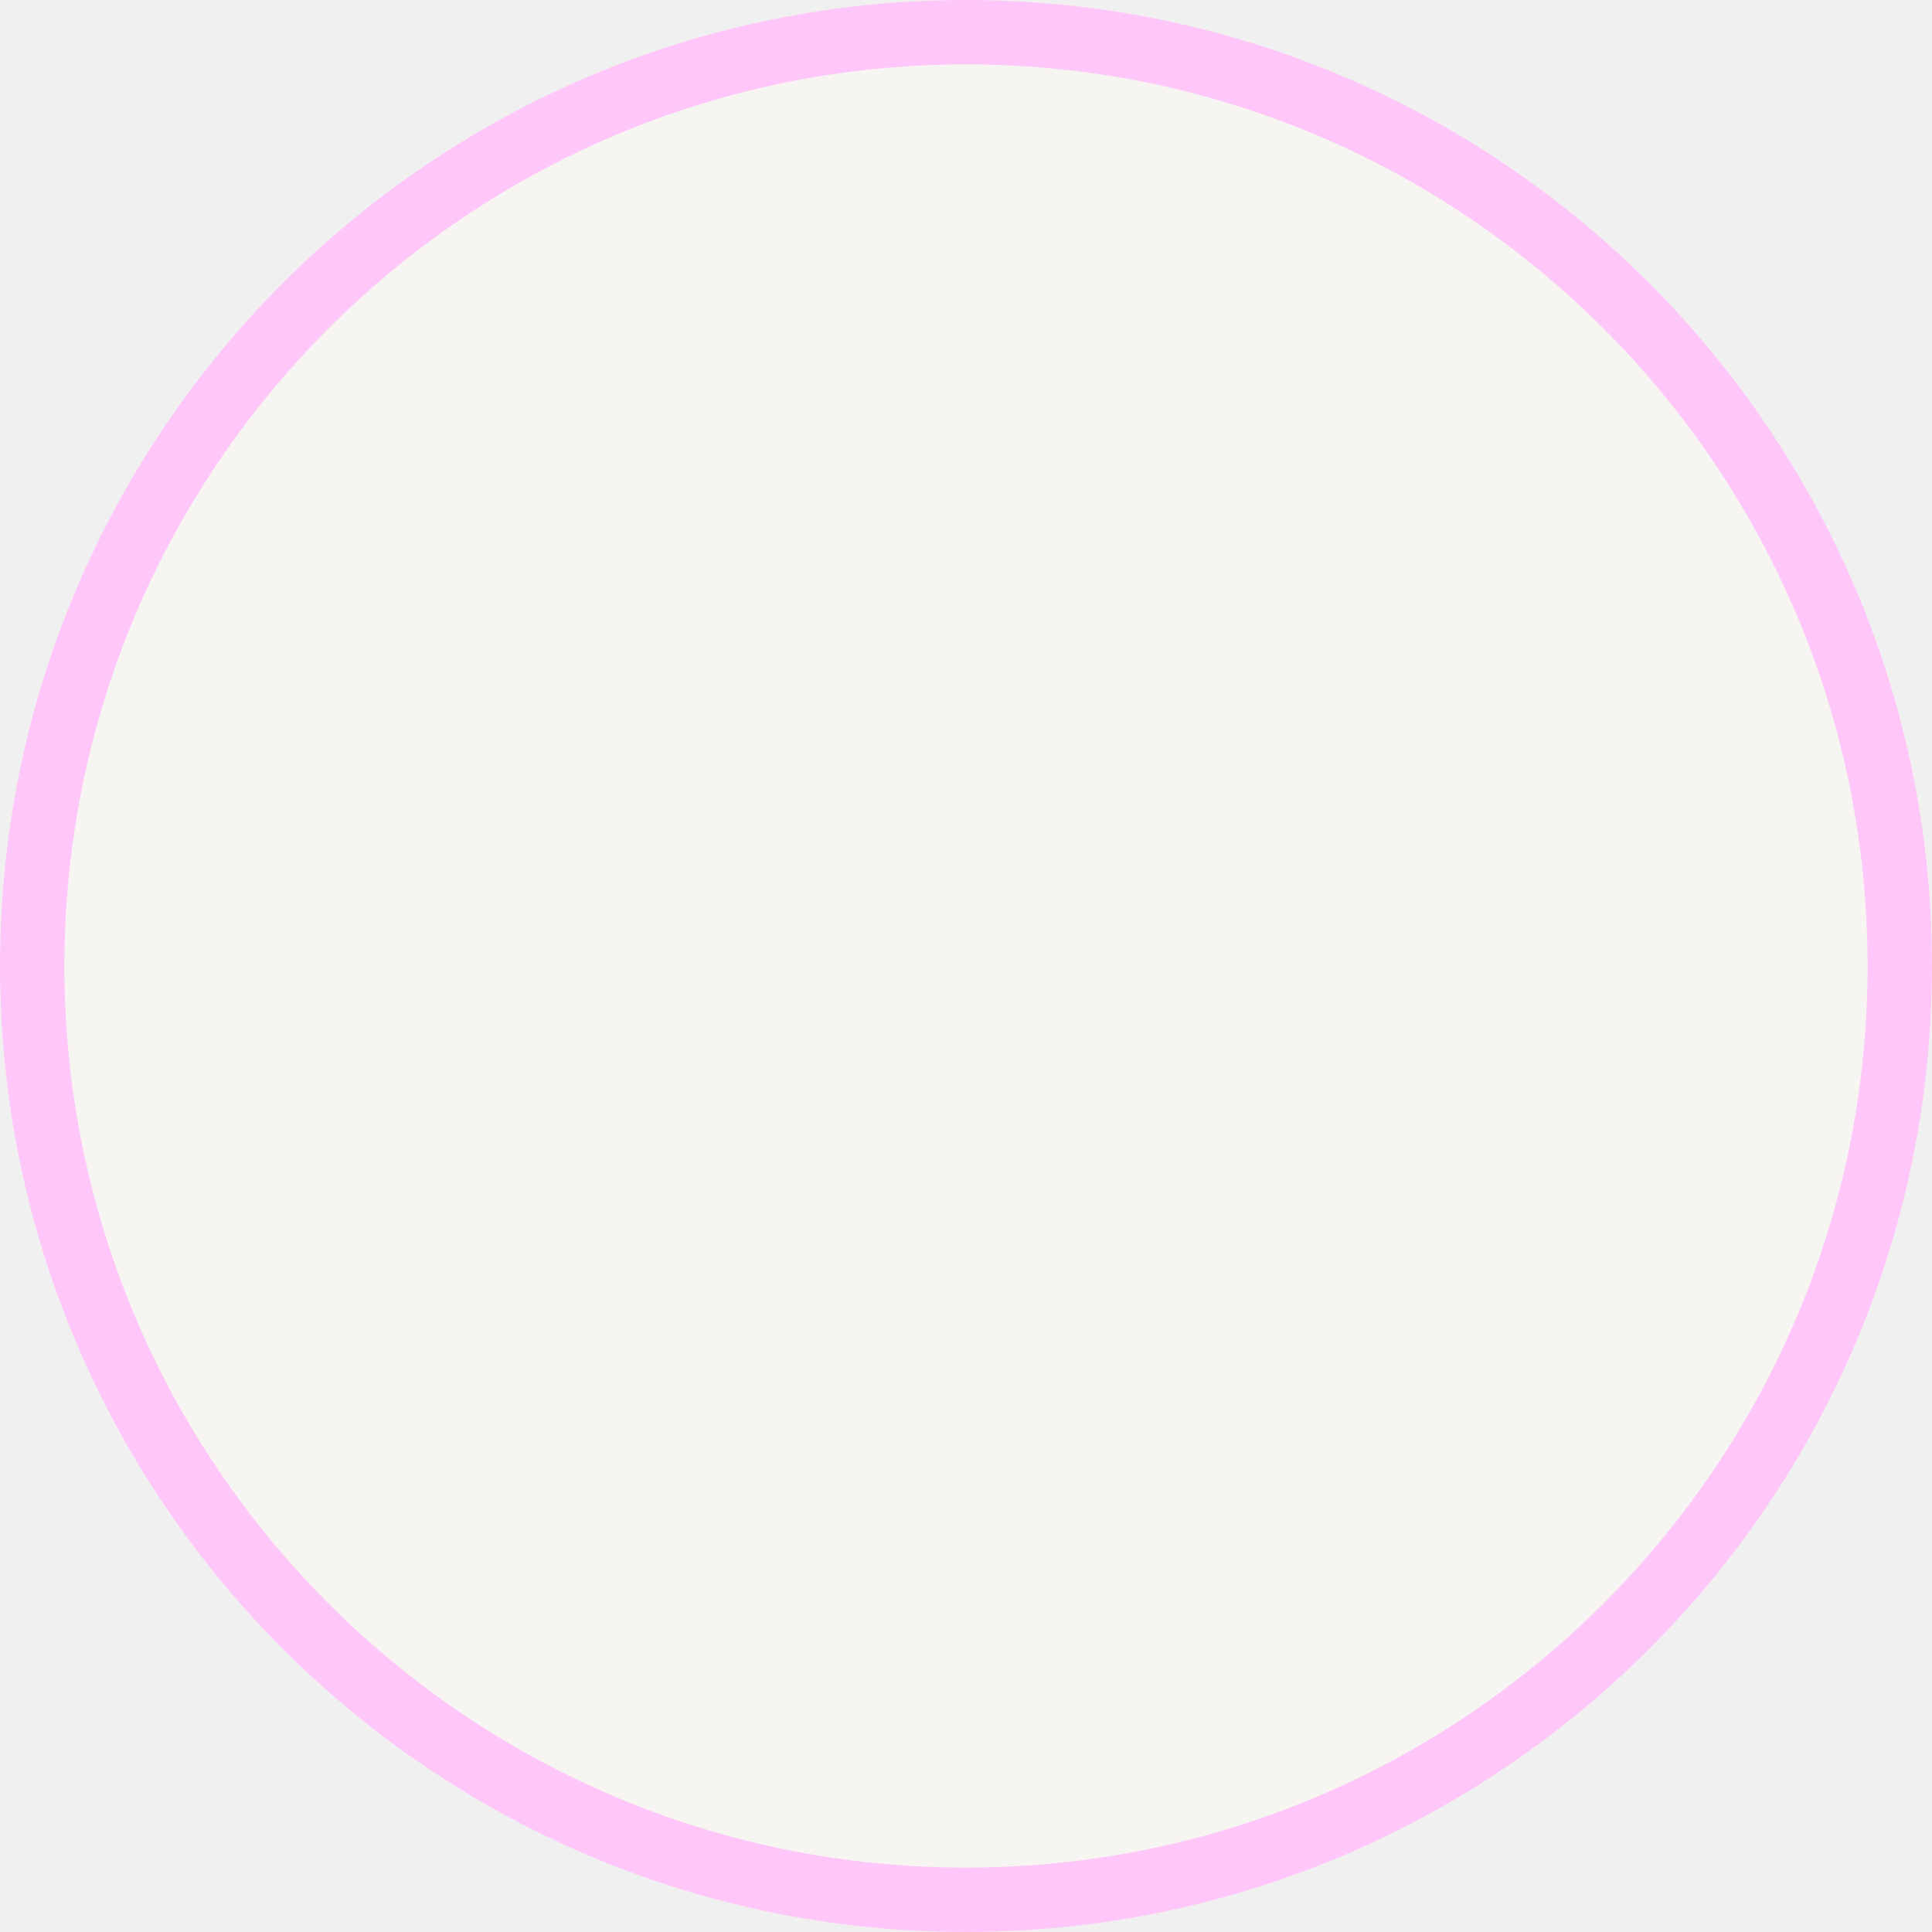
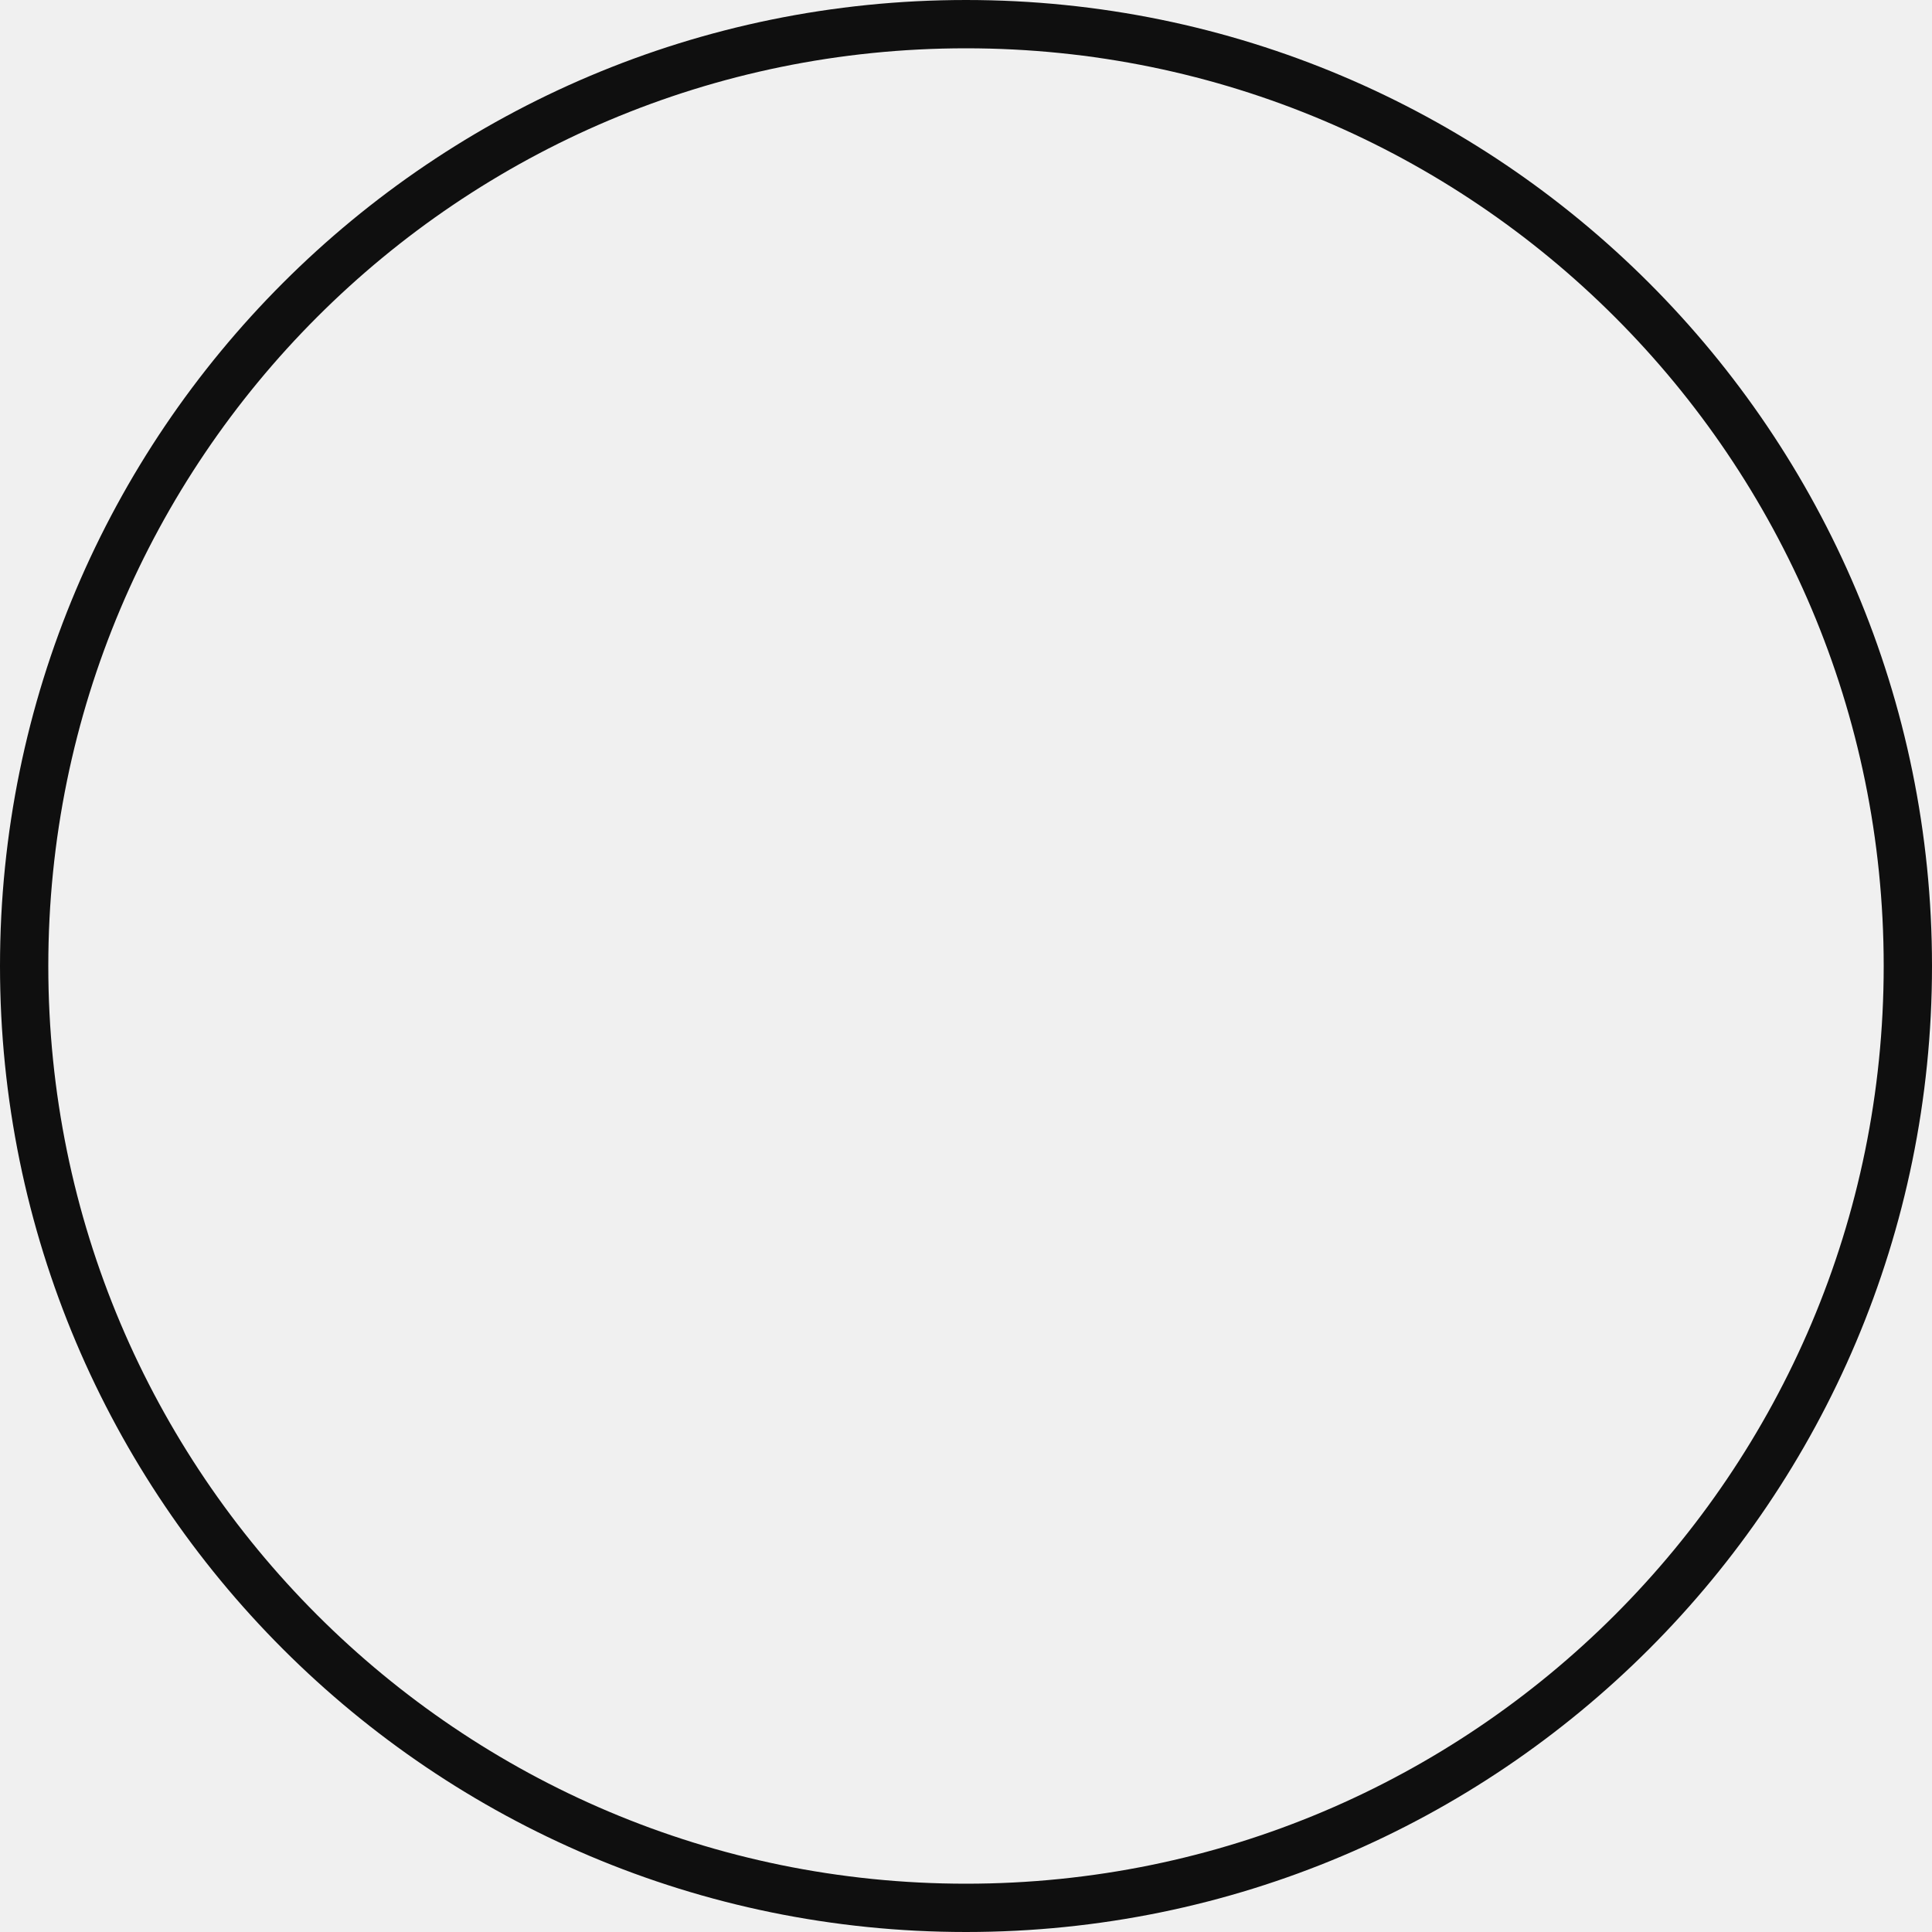
- <svg xmlns="http://www.w3.org/2000/svg" width="30" height="30" viewBox="0 0 30 30" fill="none">
-   <g filter="url(#filter0_b_114_1221)">
-     <circle cx="15" cy="15" r="15" fill="#FFFCF4" fill-opacity="0.37" />
-     <circle cx="15" cy="15" r="14.5" stroke="#FFC7F9" />
+ <svg xmlns="http://www.w3.org/2000/svg" width="80" height="80" viewBox="0 0 80 80" fill="none">
+   <g style="mix-blend-mode:difference">
+     <circle cx="40" cy="40" r="39" stroke="white" stroke-width="2" />
  </g>
-   <defs>
-     <filter id="filter0_b_114_1221" x="-4" y="-4" width="42" height="42" filterUnits="userSpaceOnUse" color-interpolation-filters="sRGB">
-       <feFlood flood-opacity="0" result="BackgroundImageFix" />
-       <feGaussianBlur in="BackgroundImageFix" stdDeviation="2" />
-       <feComposite in2="SourceAlpha" operator="in" result="effect1_backgroundBlur_114_1221" />
-       <feBlend mode="normal" in="SourceGraphic" in2="effect1_backgroundBlur_114_1221" result="shape" />
-     </filter>
-   </defs>
</svg>
